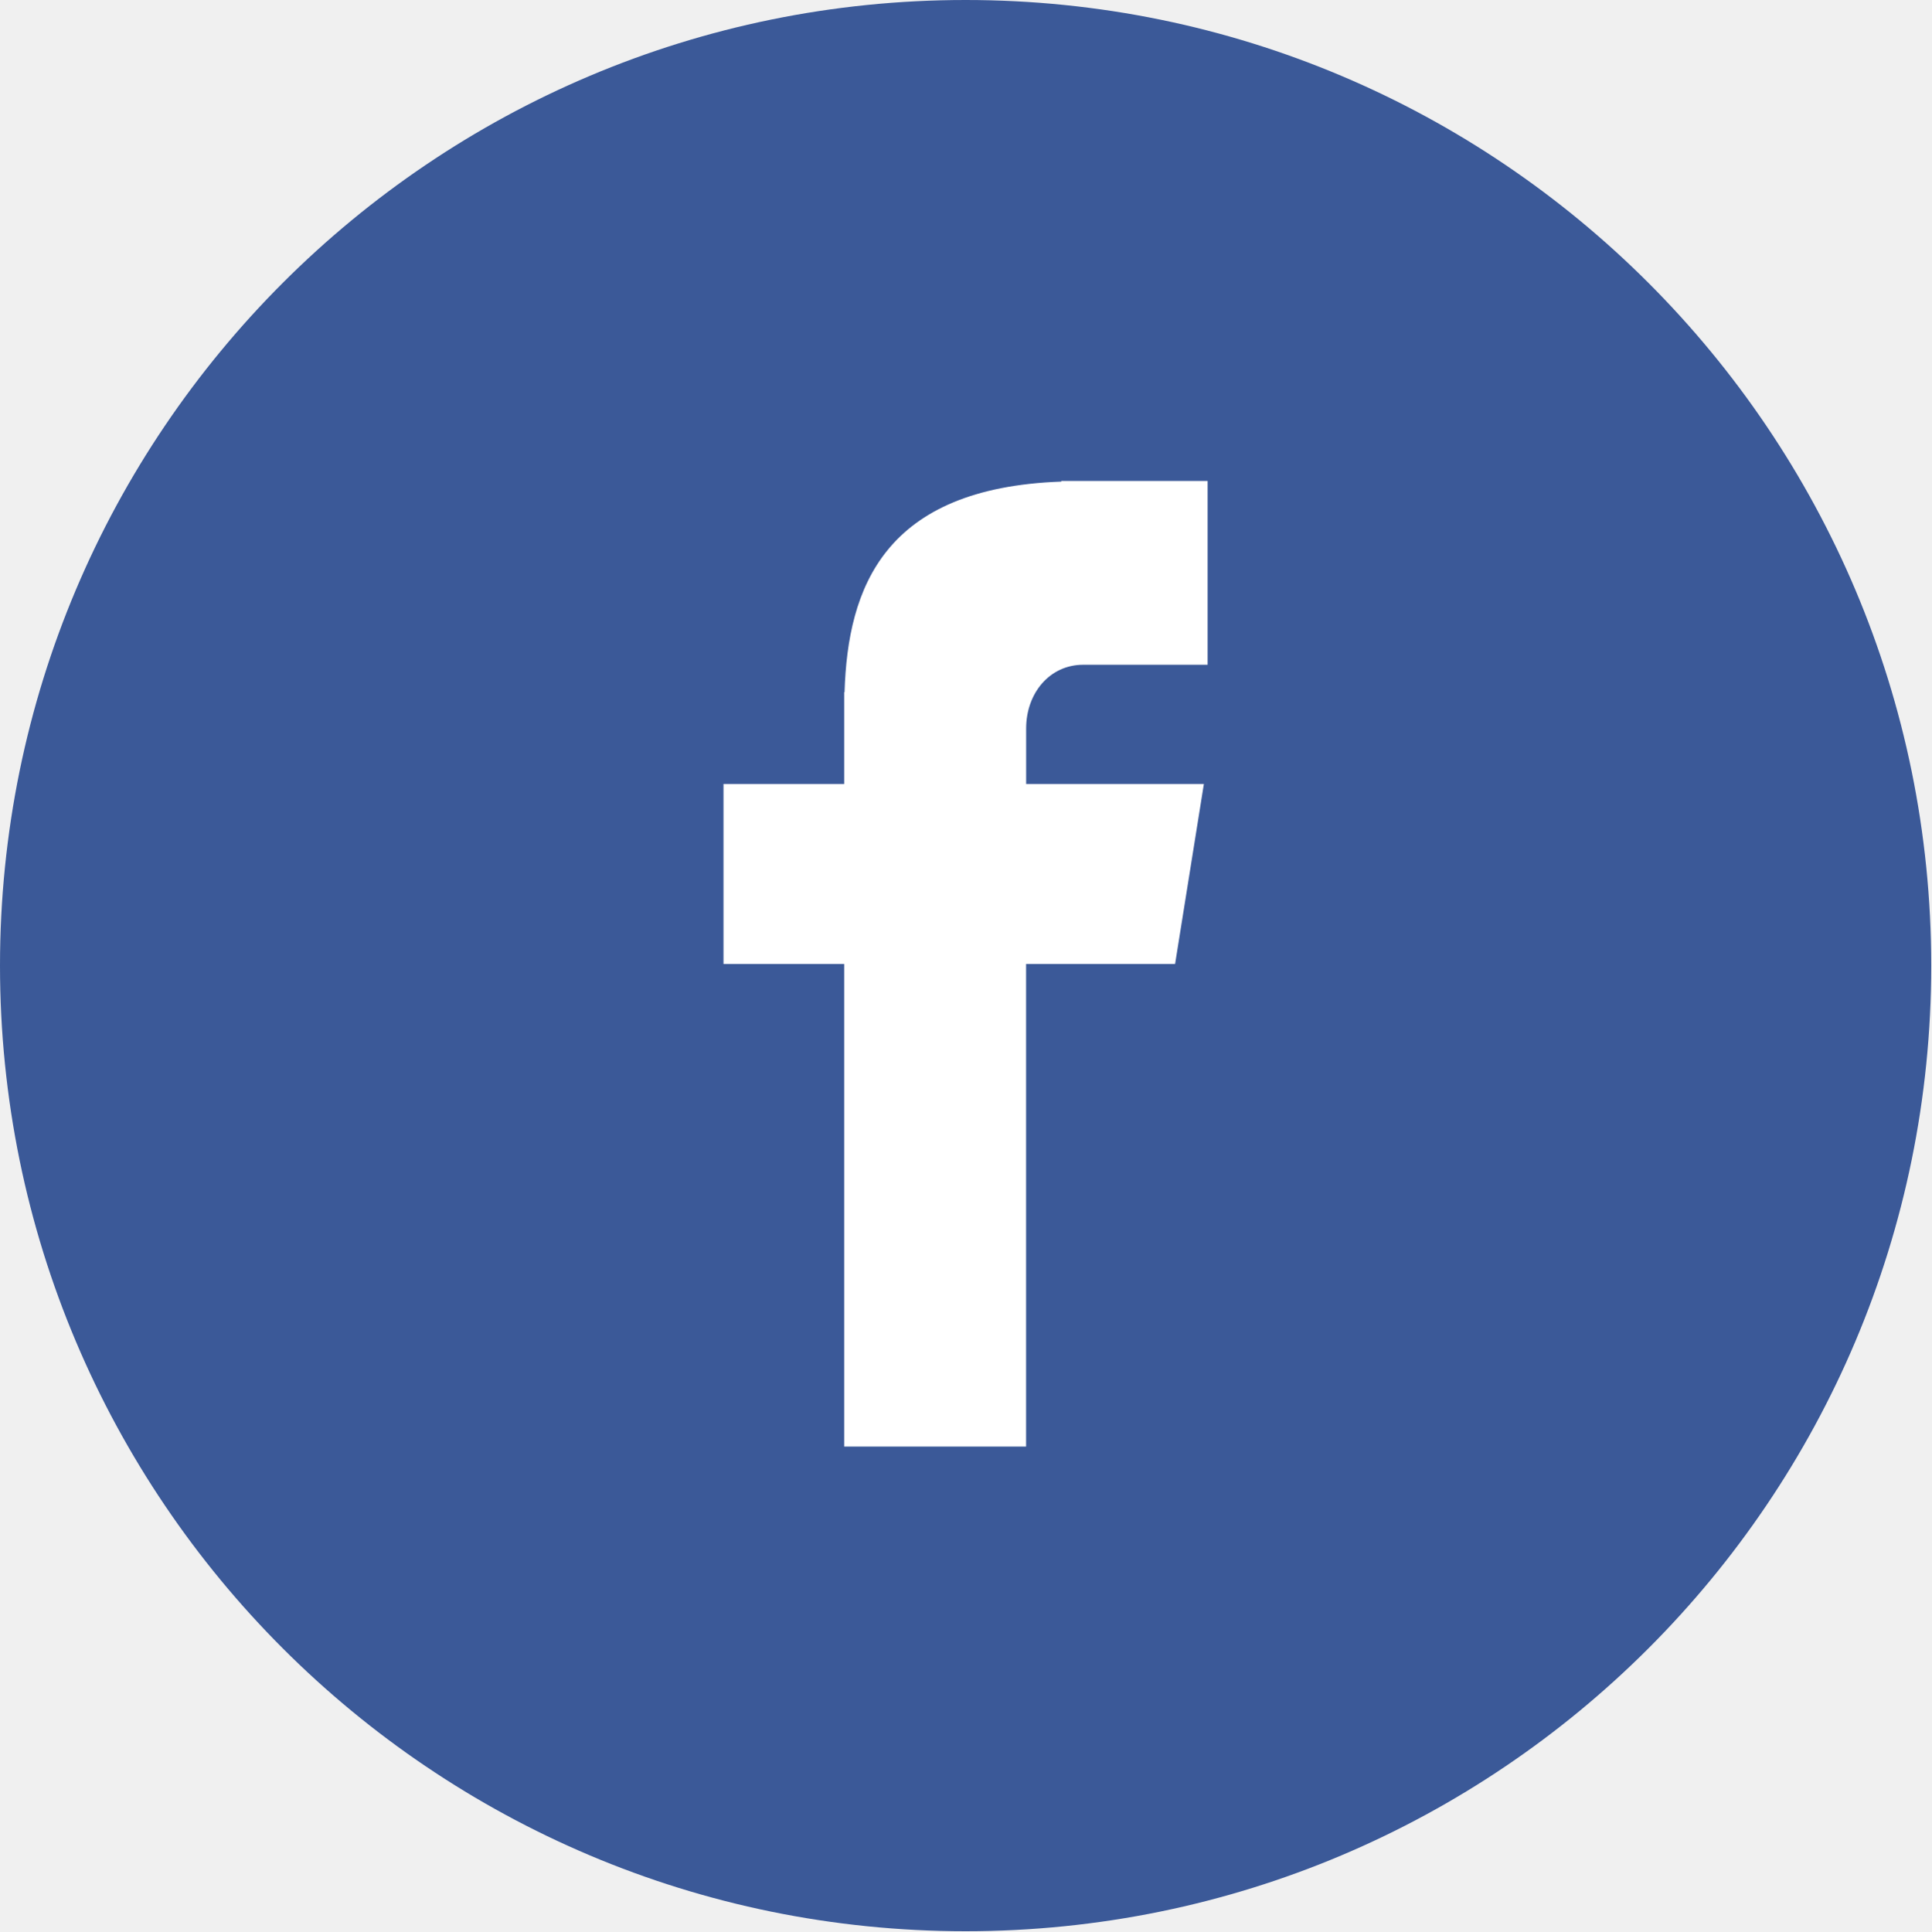
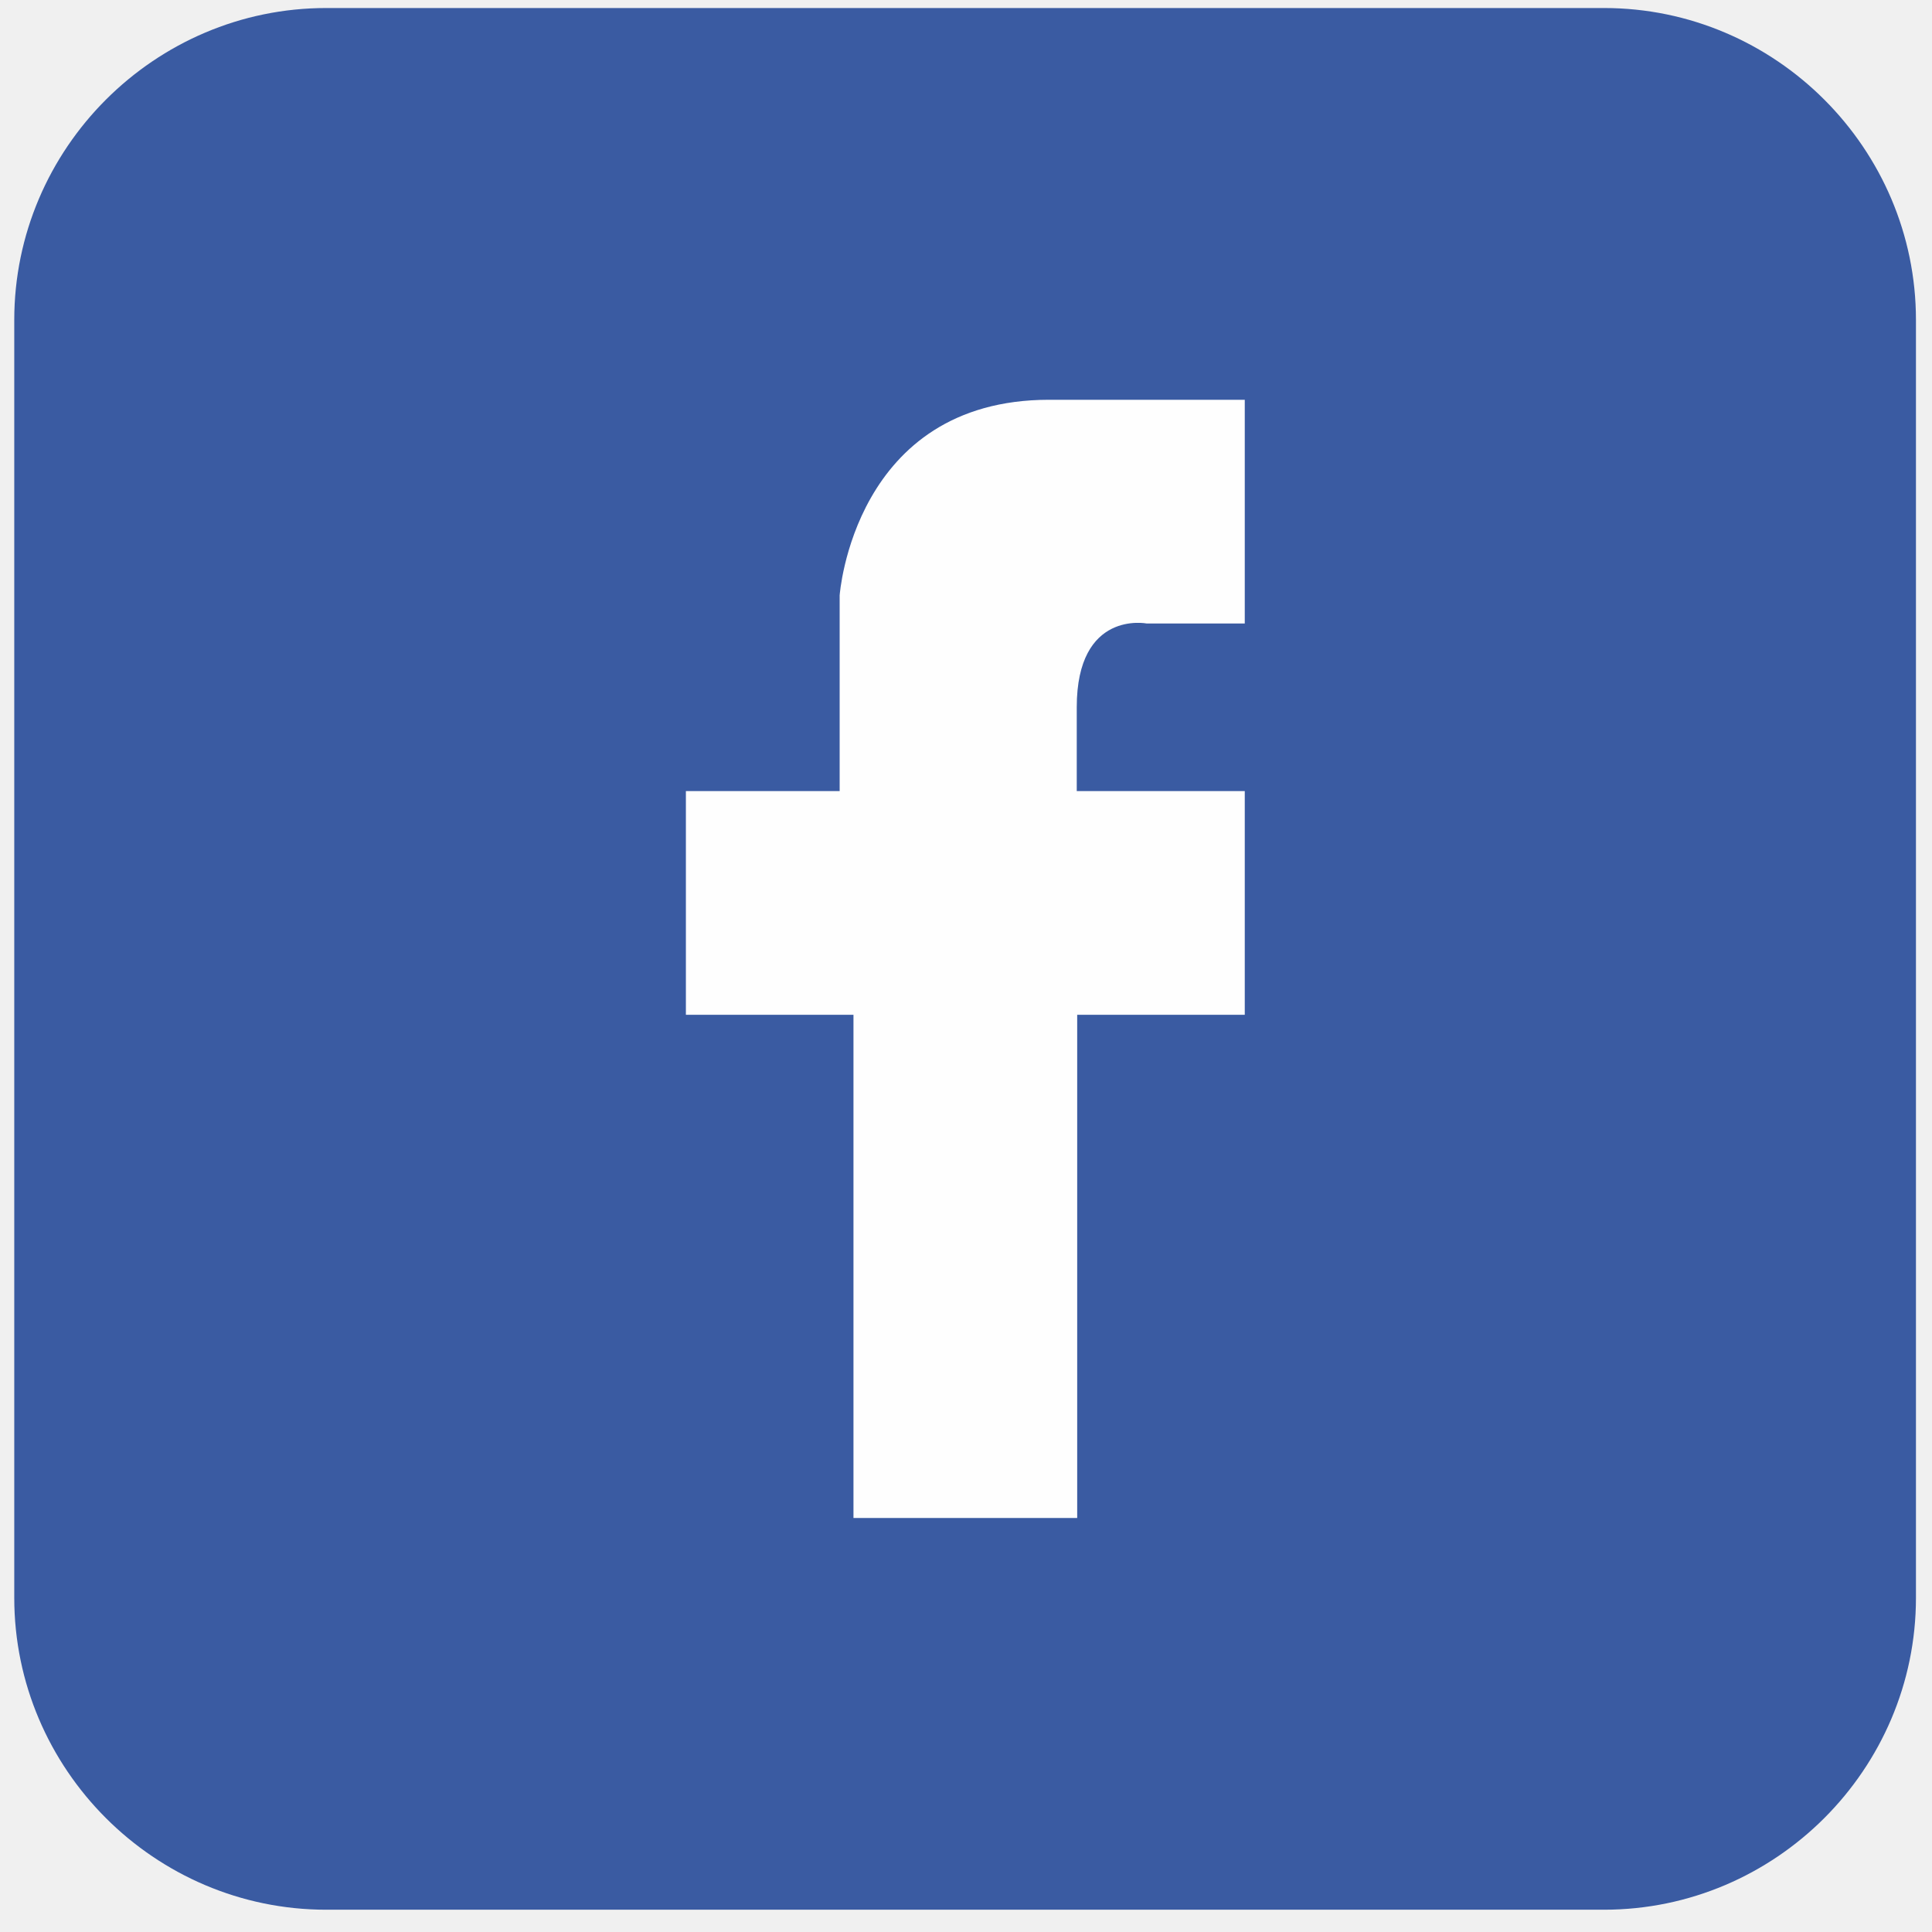
- <svg xmlns="http://www.w3.org/2000/svg" version="1.1" id="Layer_1" x="0px" y="0px" viewBox="0 0 291.319 291.319" style="enable-background:new 0 0 291.319 291.319;" xml:space="preserve">
-   <g>
-     <path style="fill:#3B5998;" d="M145.659,0c80.45,0,145.66,65.219,145.66,145.66c0,80.45-65.21,145.659-145.66,145.659   S0,226.109,0,145.66C0,65.219,65.21,0,145.659,0z" />
-     <path style="fill:#FFFFFF;" d="M163.394,100.277h18.772v-27.73h-22.067v0.1c-26.738,0.947-32.218,15.977-32.701,31.763h-0.055   v13.847h-18.207v27.156h18.207v72.793h27.439v-72.793h22.477l4.342-27.156h-26.81v-8.366   C154.791,104.556,158.341,100.277,163.394,100.277z" />
+ <svg xmlns="http://www.w3.org/2000/svg" height="43.349mm" style="shape-rendering:geometricPrecision; text-rendering:geometricPrecision; image-rendering:optimizeQuality; fill-rule:evenodd; clip-rule:evenodd" version="1.1" viewBox="0 0 4335 4335" width="43.349mm" xml:space="preserve">
+   <defs>
+     <style type="text/css">
+    
+     .fil1-facebook {fill:#FEFEFE}
+     .fil0-facebook {fill:#3A5BA2}
+    
+   </style>
+   </defs>
+   <g id="Layer_x0020_1">
+     <g id="_680044480">
+       <path class="fil0-facebook" d="M732 18l2867 0c385,0 700,315 700,700l0 2867c0,385 -315,700 -700,700l-2867 0c-385,0 -700,-315 -700,-700l0 -2867c0,-385 315,-700 700,-700z" />
+       <path class="fil1-facebook" d="M2793 1775l0 502 -376 0 0 1129 -502 0 0 -1129 -376 0 0 -502 345 0 0 -439c0,0 31,-439 470,-439 439,0 439,0 439,0l0 502 -220 0c0,0 -157,-31 -157,188 0,220 0,188 0,188l376 0z" />
+     </g>
  </g>
-   <g>
- </g>
-   <g>
- </g>
-   <g>
- </g>
-   <g>
- </g>
-   <g>
- </g>
-   <g>
- </g>
-   <g>
- </g>
-   <g>
- </g>
-   <g>
- </g>
-   <g>
- </g>
-   <g>
- </g>
-   <g>
- </g>
-   <g>
- </g>
-   <g>
- </g>
-   <g>
- </g>
</svg>
